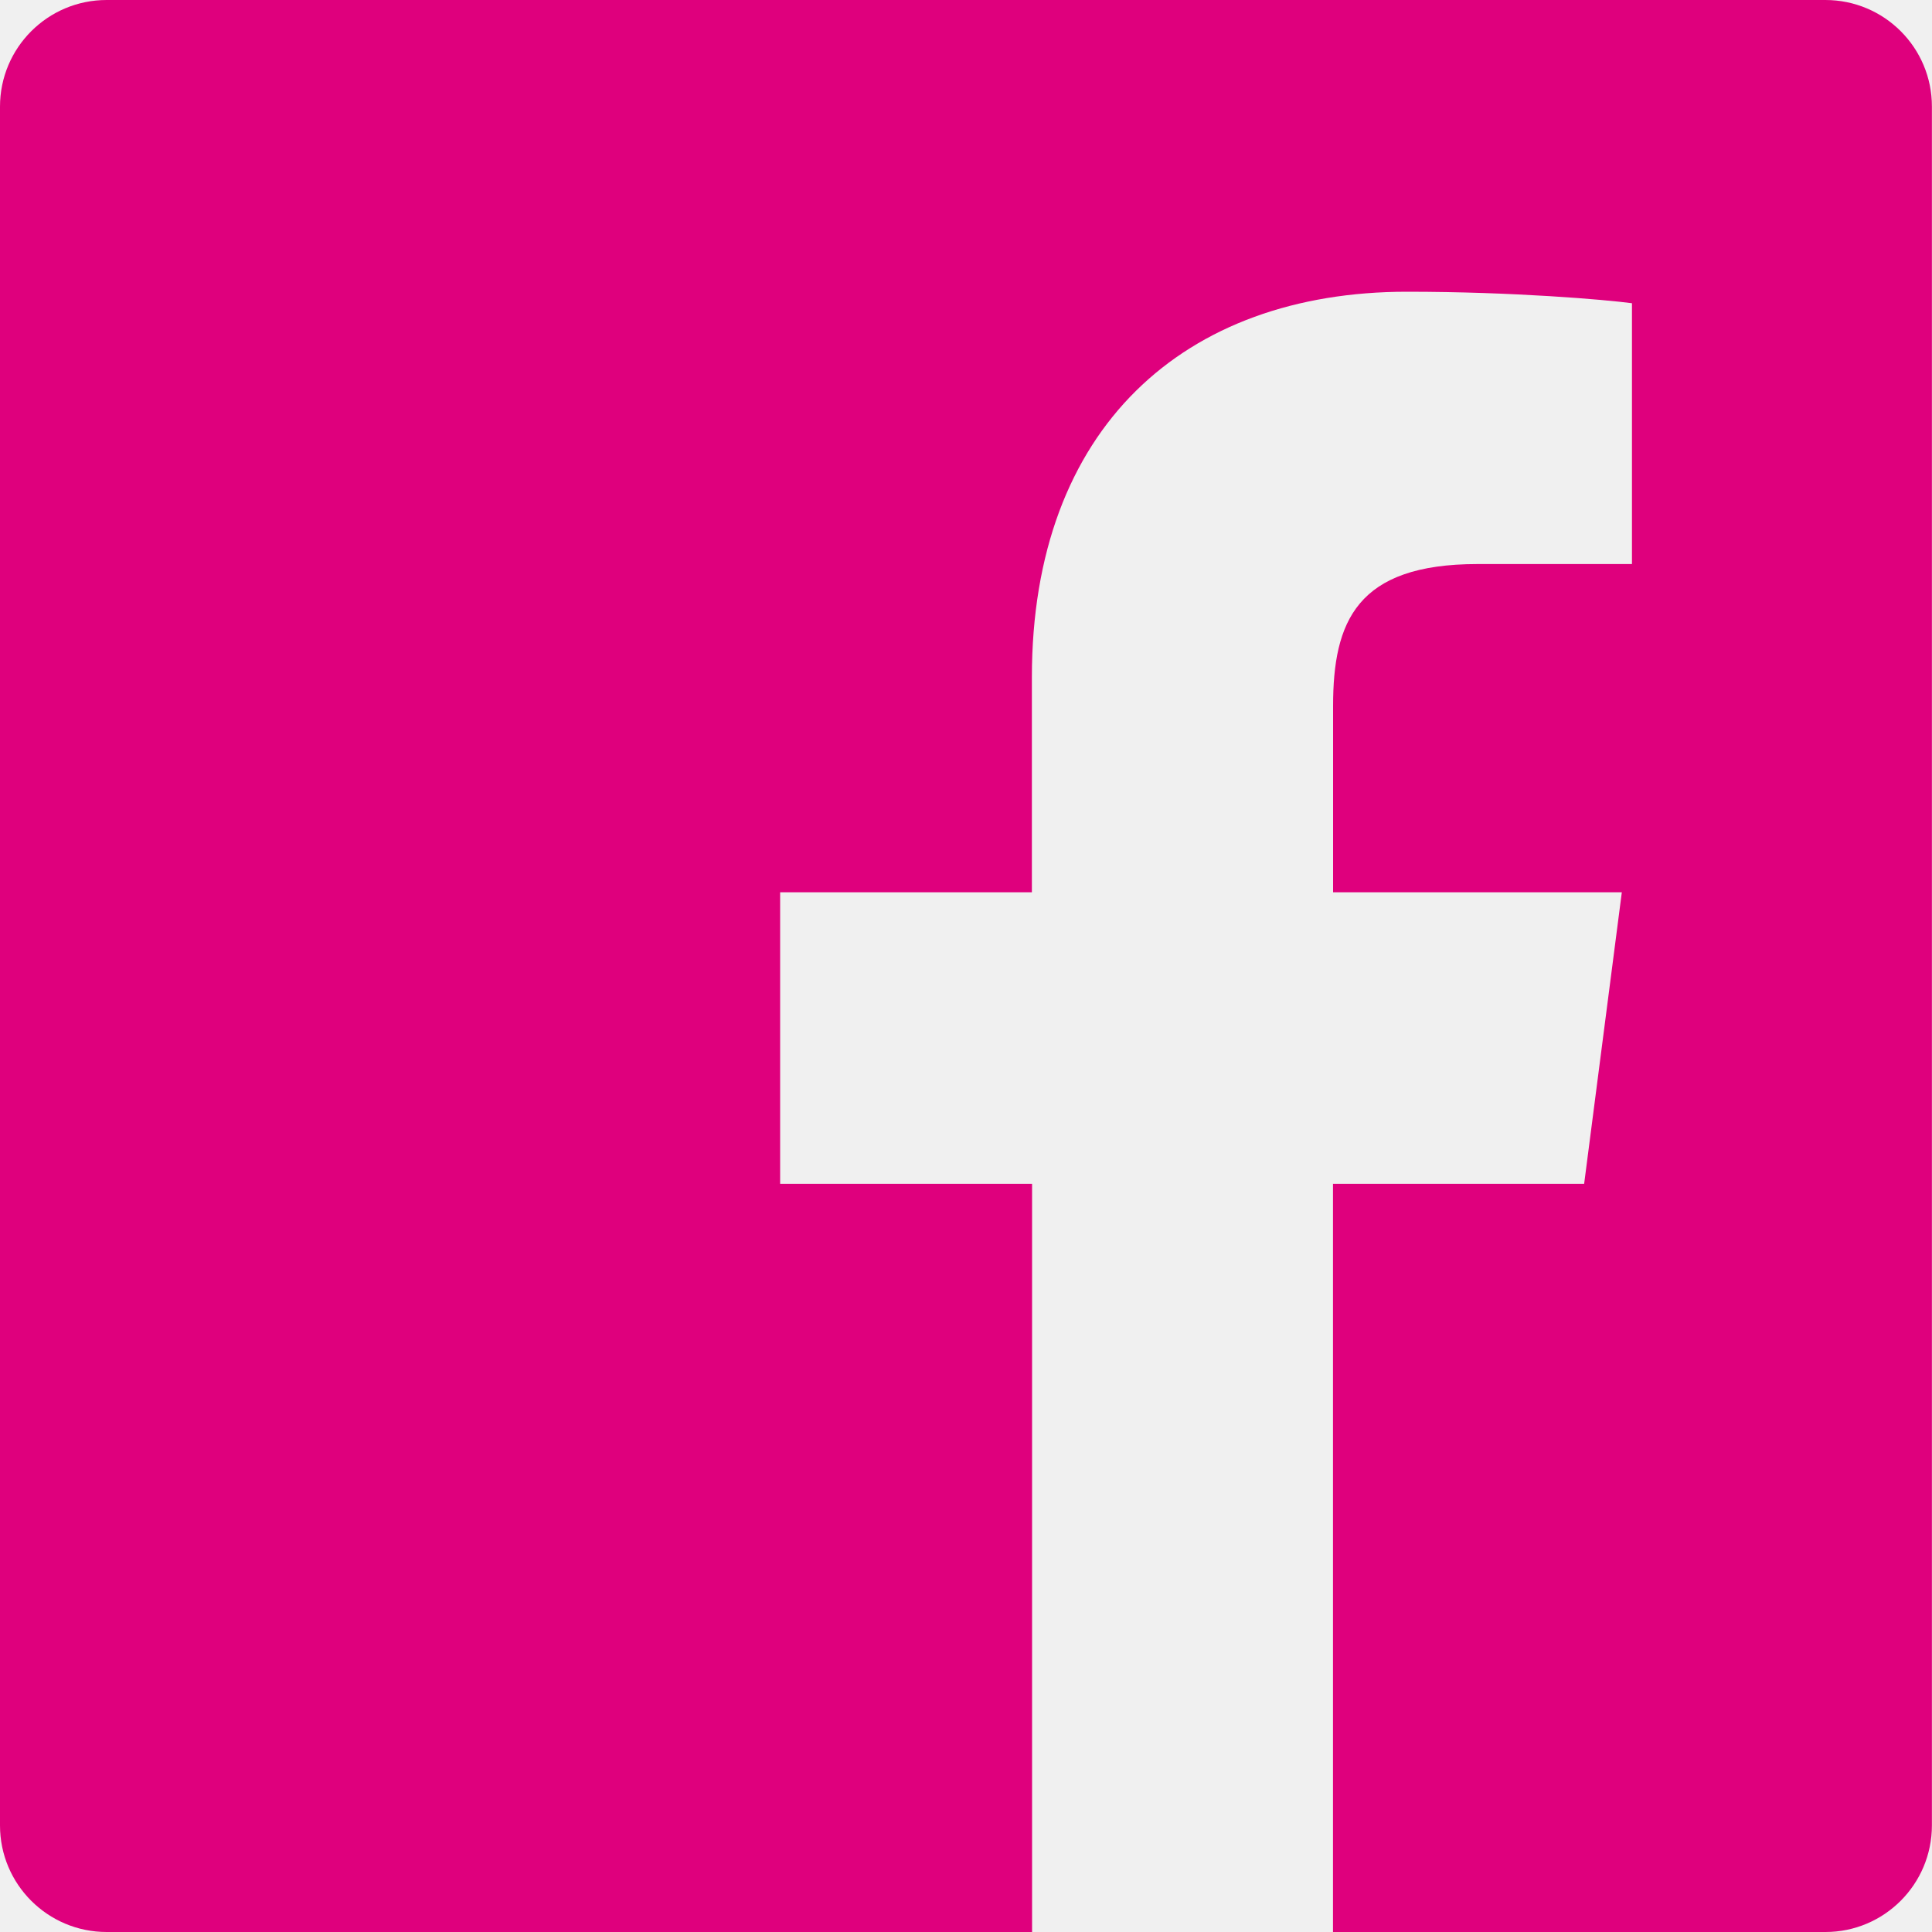
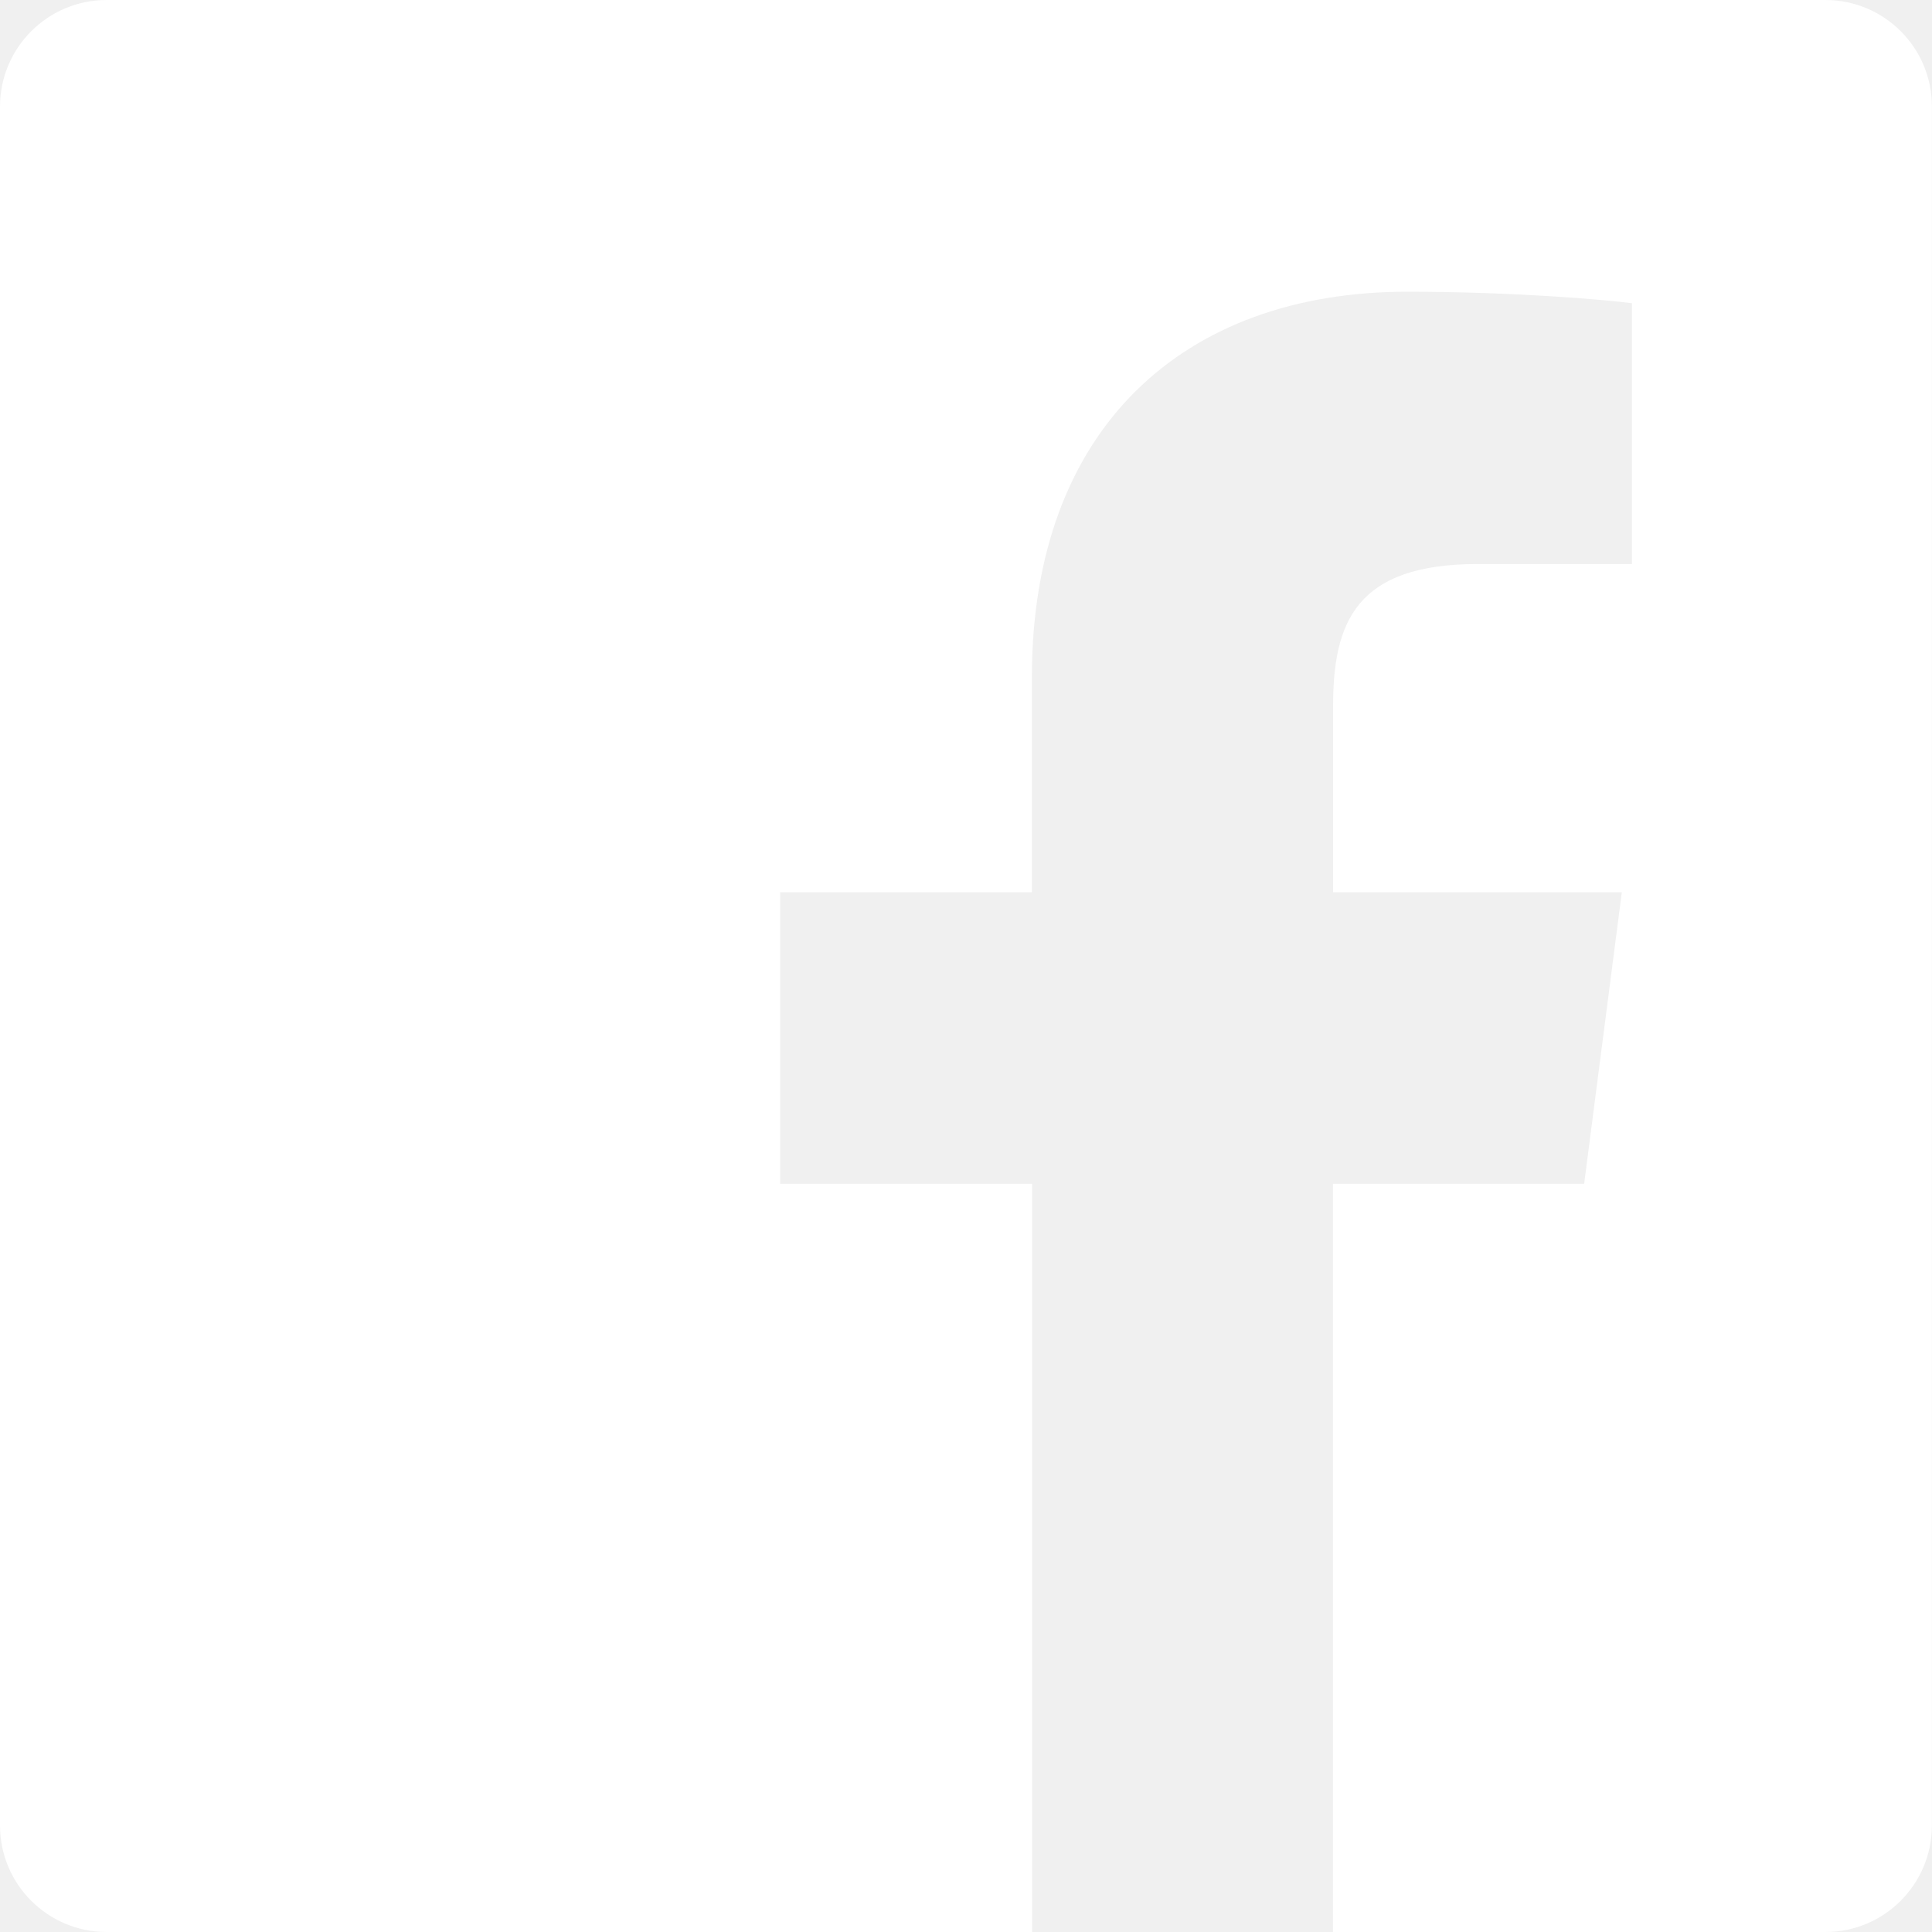
<svg xmlns="http://www.w3.org/2000/svg" width="20" height="20">
-   <path fill="#df007d" d="M18.896 0H1.104C.494 0 0 .494 0 1.104v17.793C0 19.506.494 20 1.104 20h9.58v-7.745H8.076V9.237h2.606V7.01c0-2.583 1.578-3.99 3.883-3.99 1.104 0 2.052.082 2.329.119v2.7h-1.598c-1.254 0-1.496.597-1.496 1.47v1.928h2.989l-.39 3.018h-2.6V20h5.098c.608 0 1.102-.494 1.102-1.104V1.104C20 .494 19.506 0 18.896 0z" />
+   <path fill="#fff" d="M18.896 0H1.104C.494 0 0 .494 0 1.104v17.793C0 19.506.494 20 1.104 20h9.58v-7.745H8.076V9.237h2.606V7.01c0-2.583 1.578-3.99 3.883-3.99 1.104 0 2.052.082 2.329.119v2.7h-1.598c-1.254 0-1.496.597-1.496 1.47v1.928h2.989l-.39 3.018h-2.6V20h5.098c.608 0 1.102-.494 1.102-1.104V1.104C20 .494 19.506 0 18.896 0z" />
</svg>
